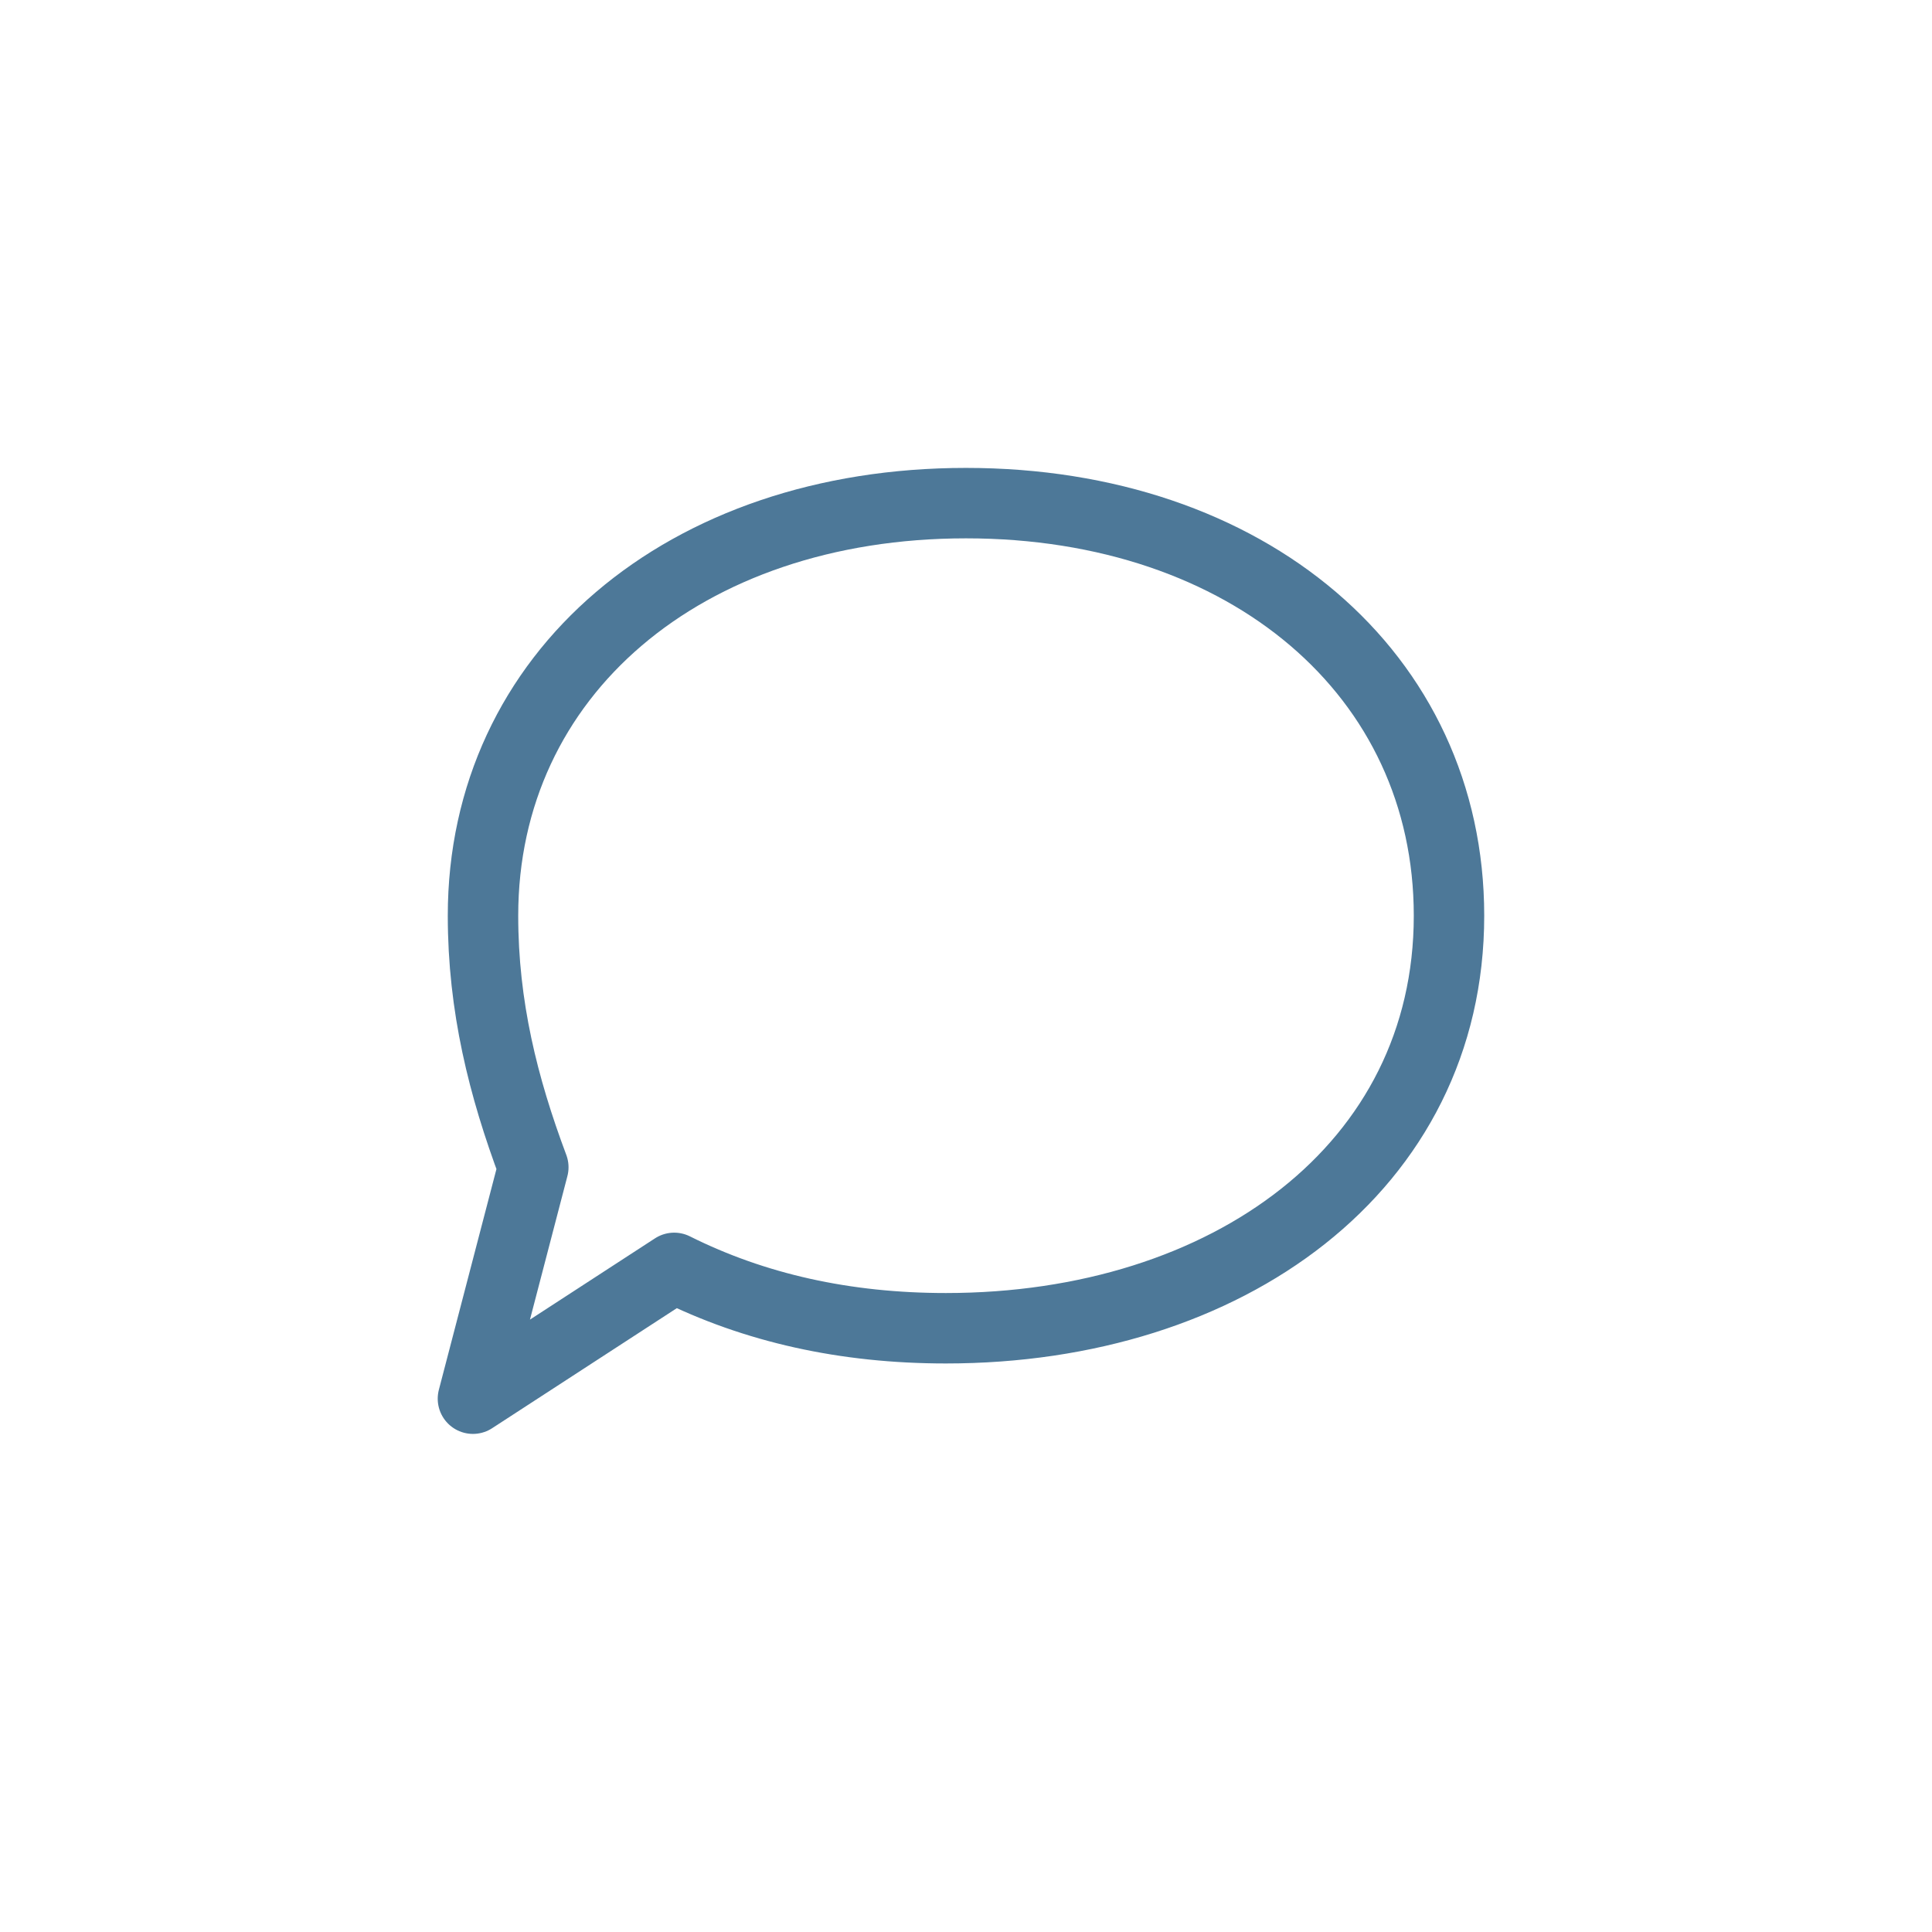
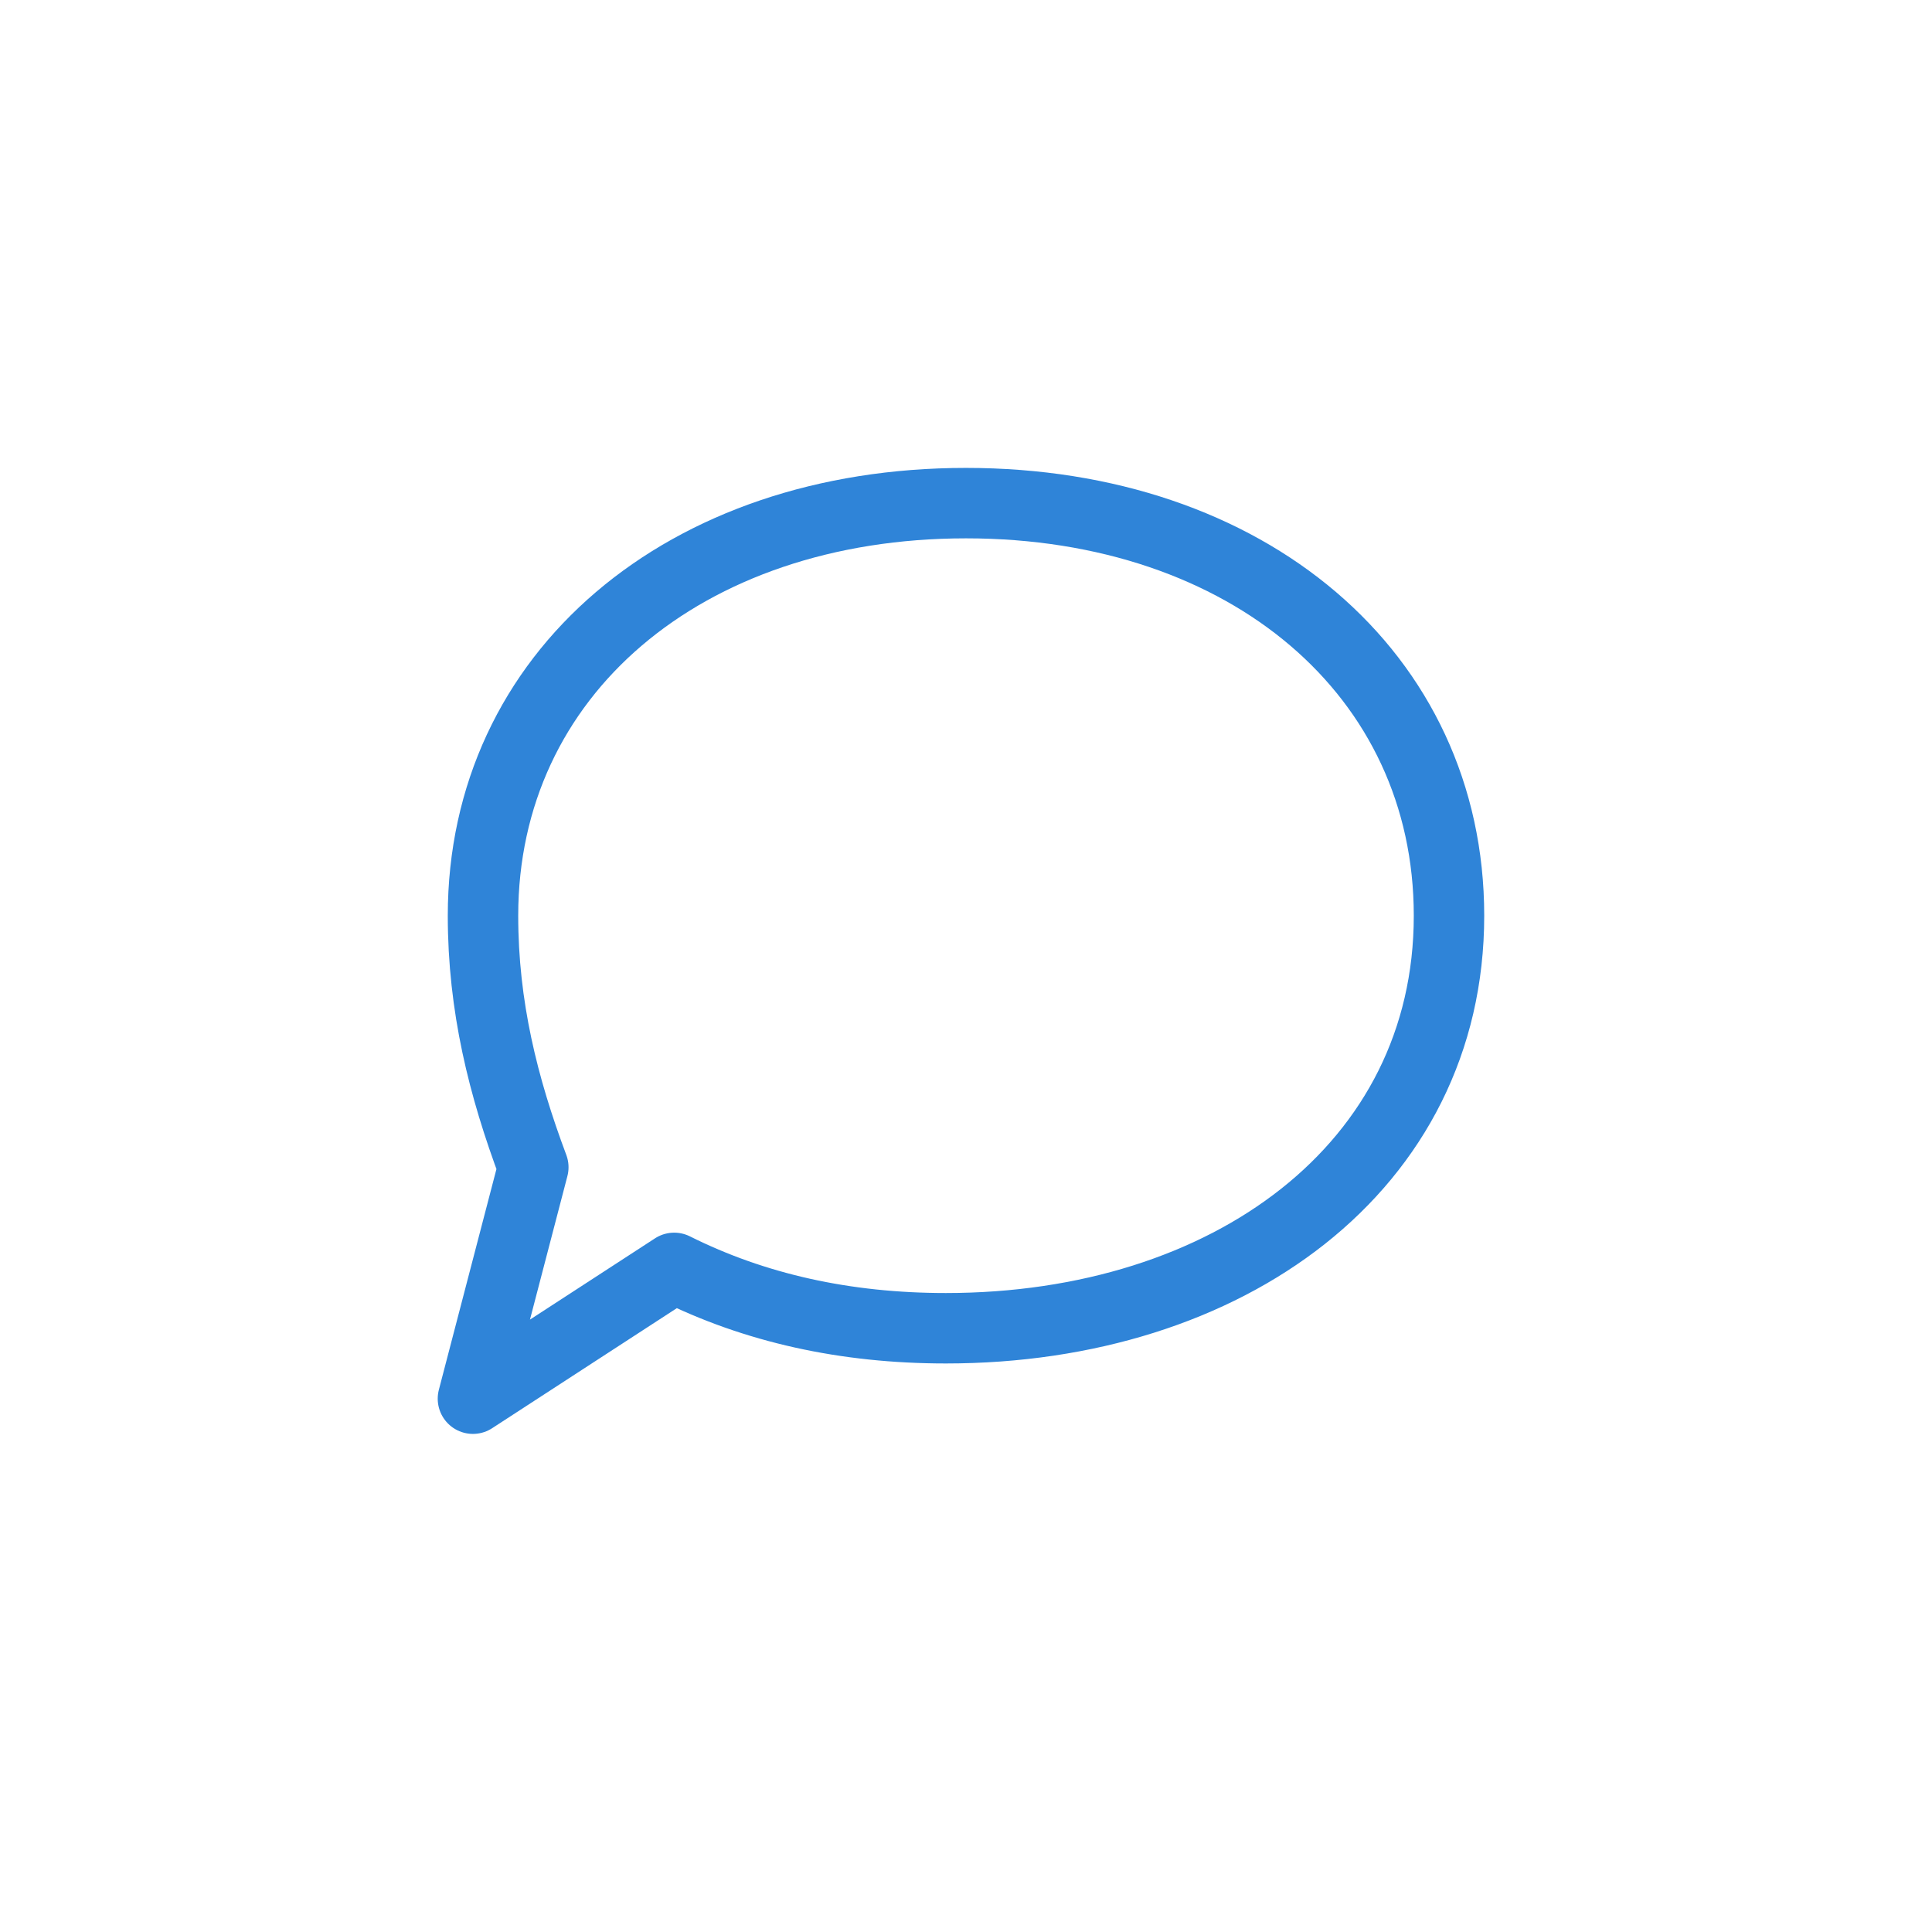
<svg xmlns="http://www.w3.org/2000/svg" width="192" height="192" viewBox="0 0 192 192">
-   <path d="M48 91 C48 67,68 50,96 50 C124 50,144 67,144 91 C144 116,122 132,94 132 C84 132,75 130,67 126 L47 139 L53 116 C50 108,48 100,48 91 Z" fill="none" stroke="#4D7898" stroke-width="7" stroke-linecap="round" stroke-linejoin="round" />
+   <path d="M48 91 C48 67,68 50,96 50 C124 50,144 67,144 91 C144 116,122 132,94 132 C84 132,75 130,67 126 L47 139 L53 116 C50 108,48 100,48 91 Z" fill="none" stroke="#2F84D8" stroke-width="7" stroke-linecap="round" stroke-linejoin="round" />
</svg>
